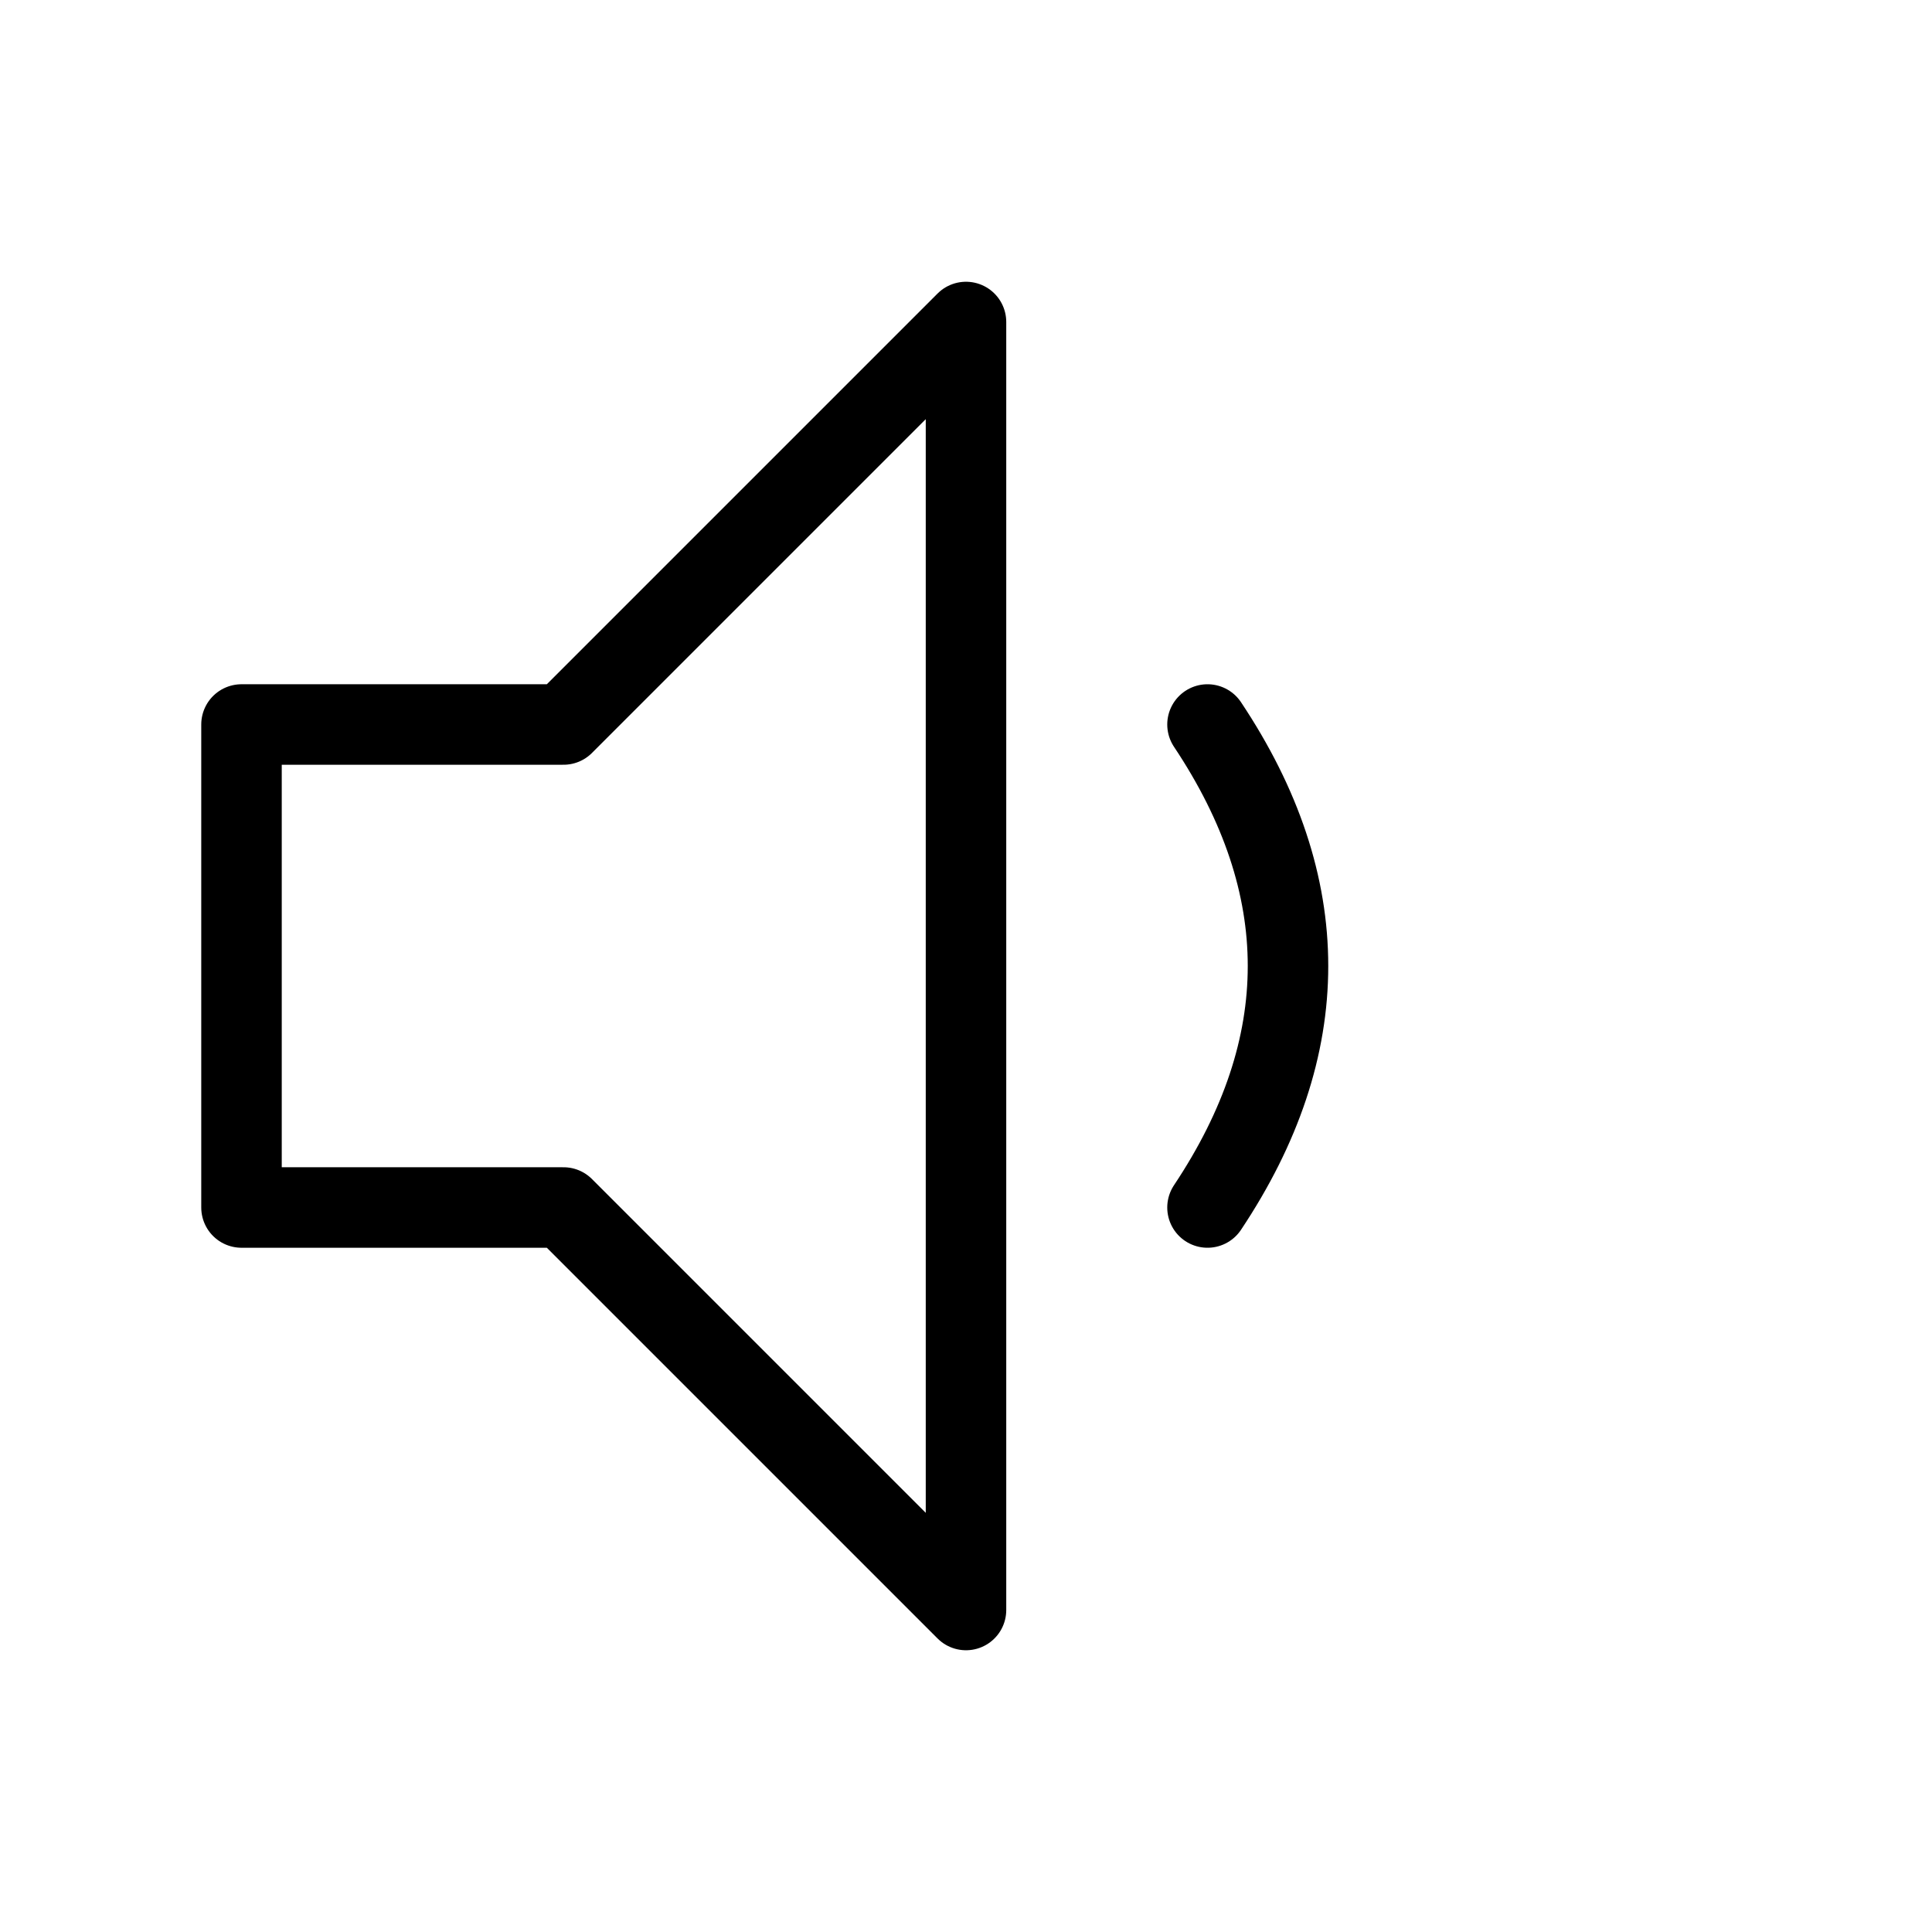
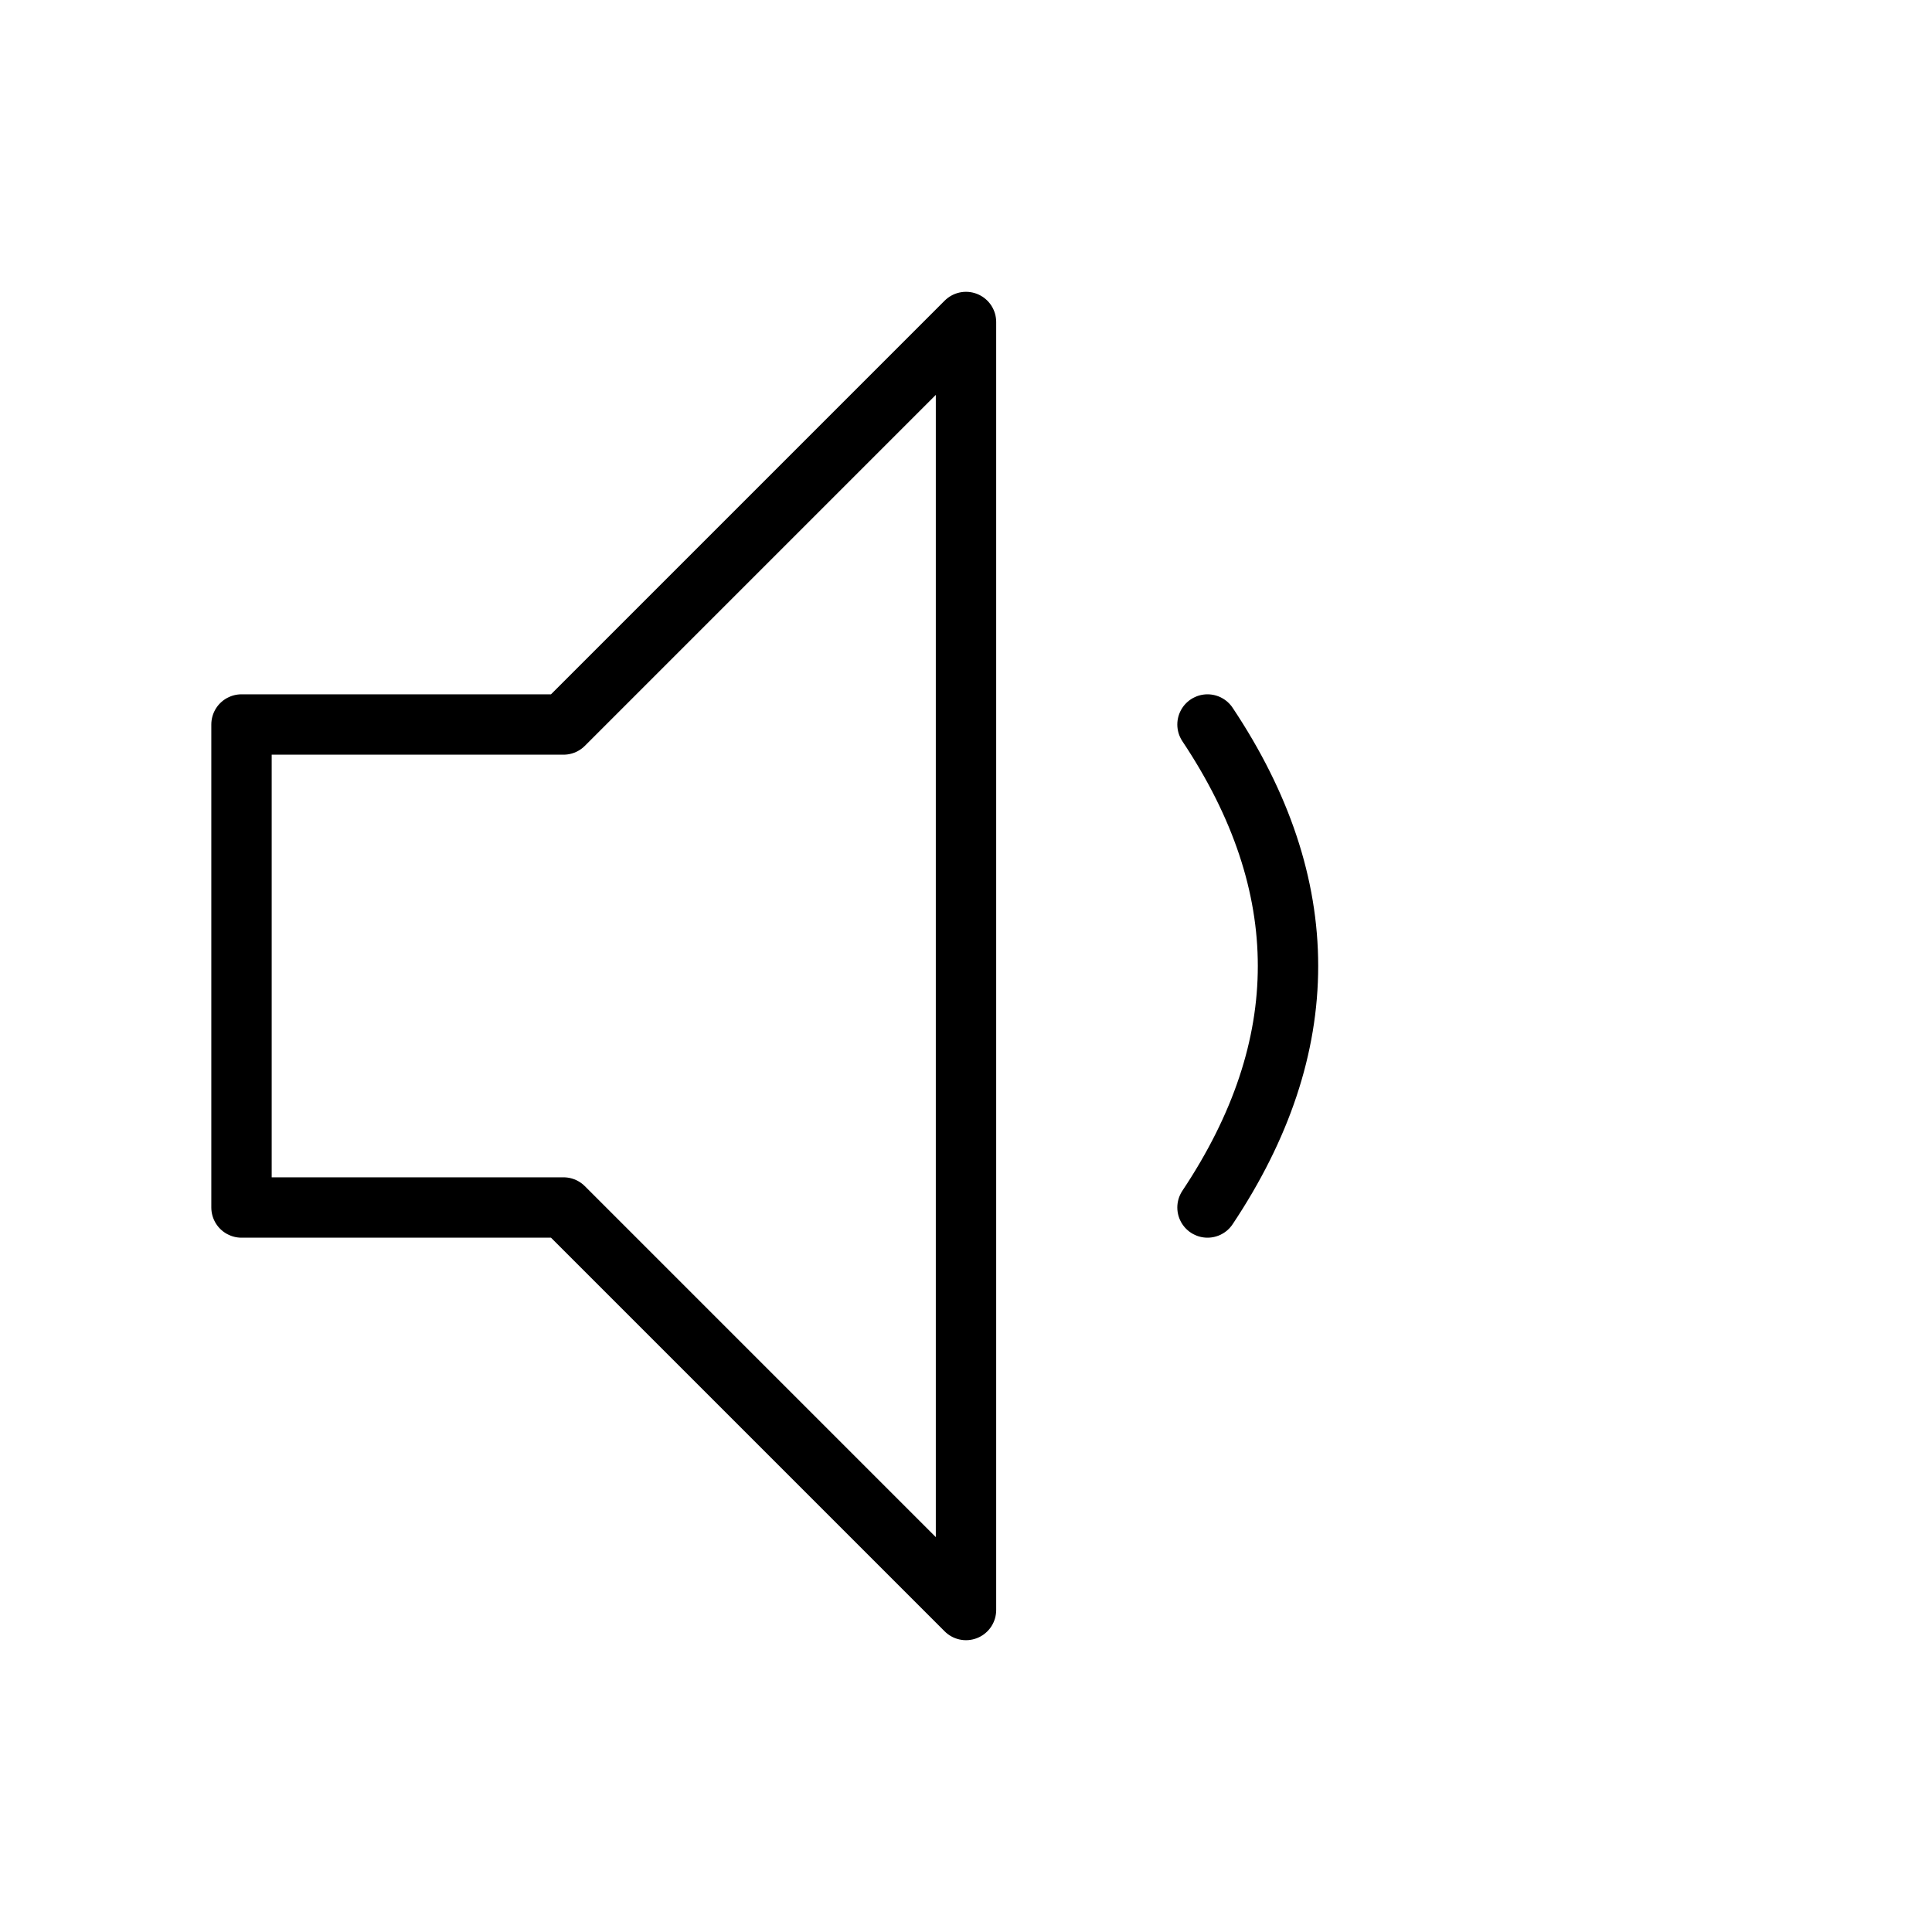
<svg xmlns="http://www.w3.org/2000/svg" viewBox="0 0 48 48">
-   <polygon points="6,18 14,18 24,8 24,40 14,30 6,30" fill="none" stroke="currentColor" stroke-width="2" stroke-linejoin="round" />
-   <path d="M30,18 Q34,24 30,30" fill="none" stroke="currentColor" stroke-width="2" stroke-linecap="round" />
+   <polygon points="6,18 14,18 24,8 24,40 14,30 6,30" fill="none" stroke="currentColor" stroke-width="1.5" stroke-linejoin="round" />
+   <path d="M30,18 Q34,24 30,30" fill="none" stroke="currentColor" stroke-width="1.5" stroke-linecap="round" />
</svg>
